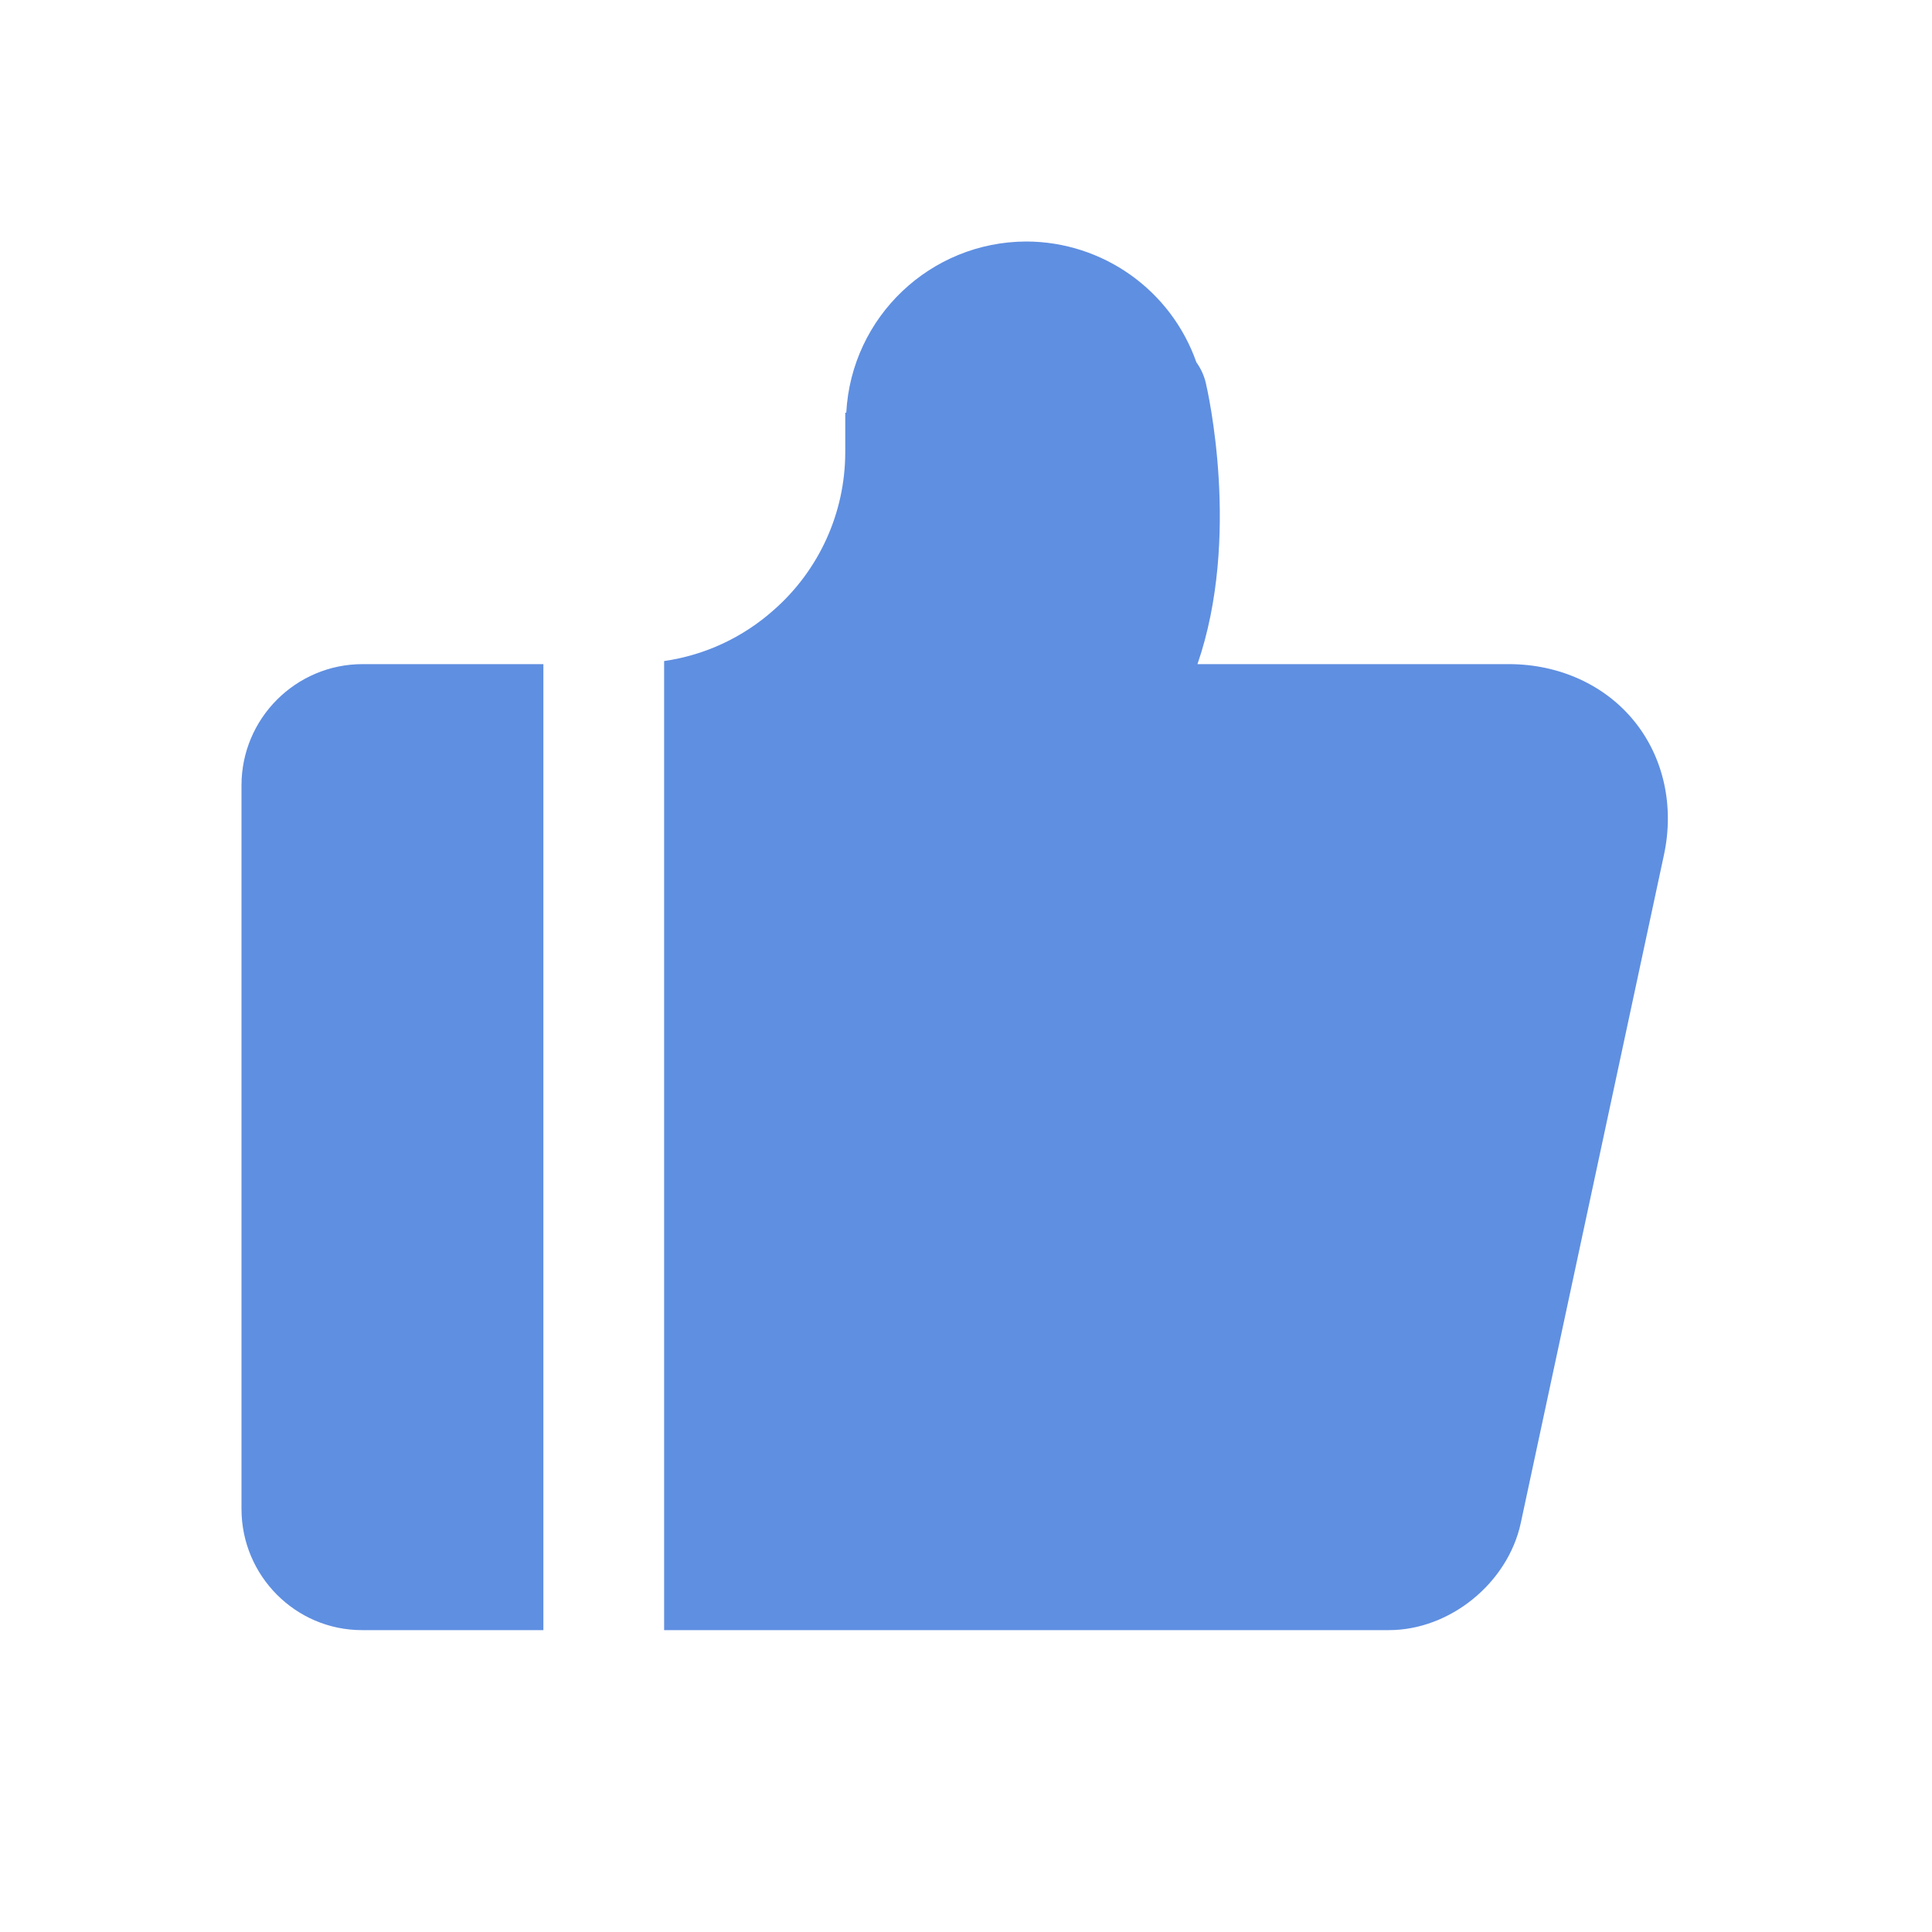
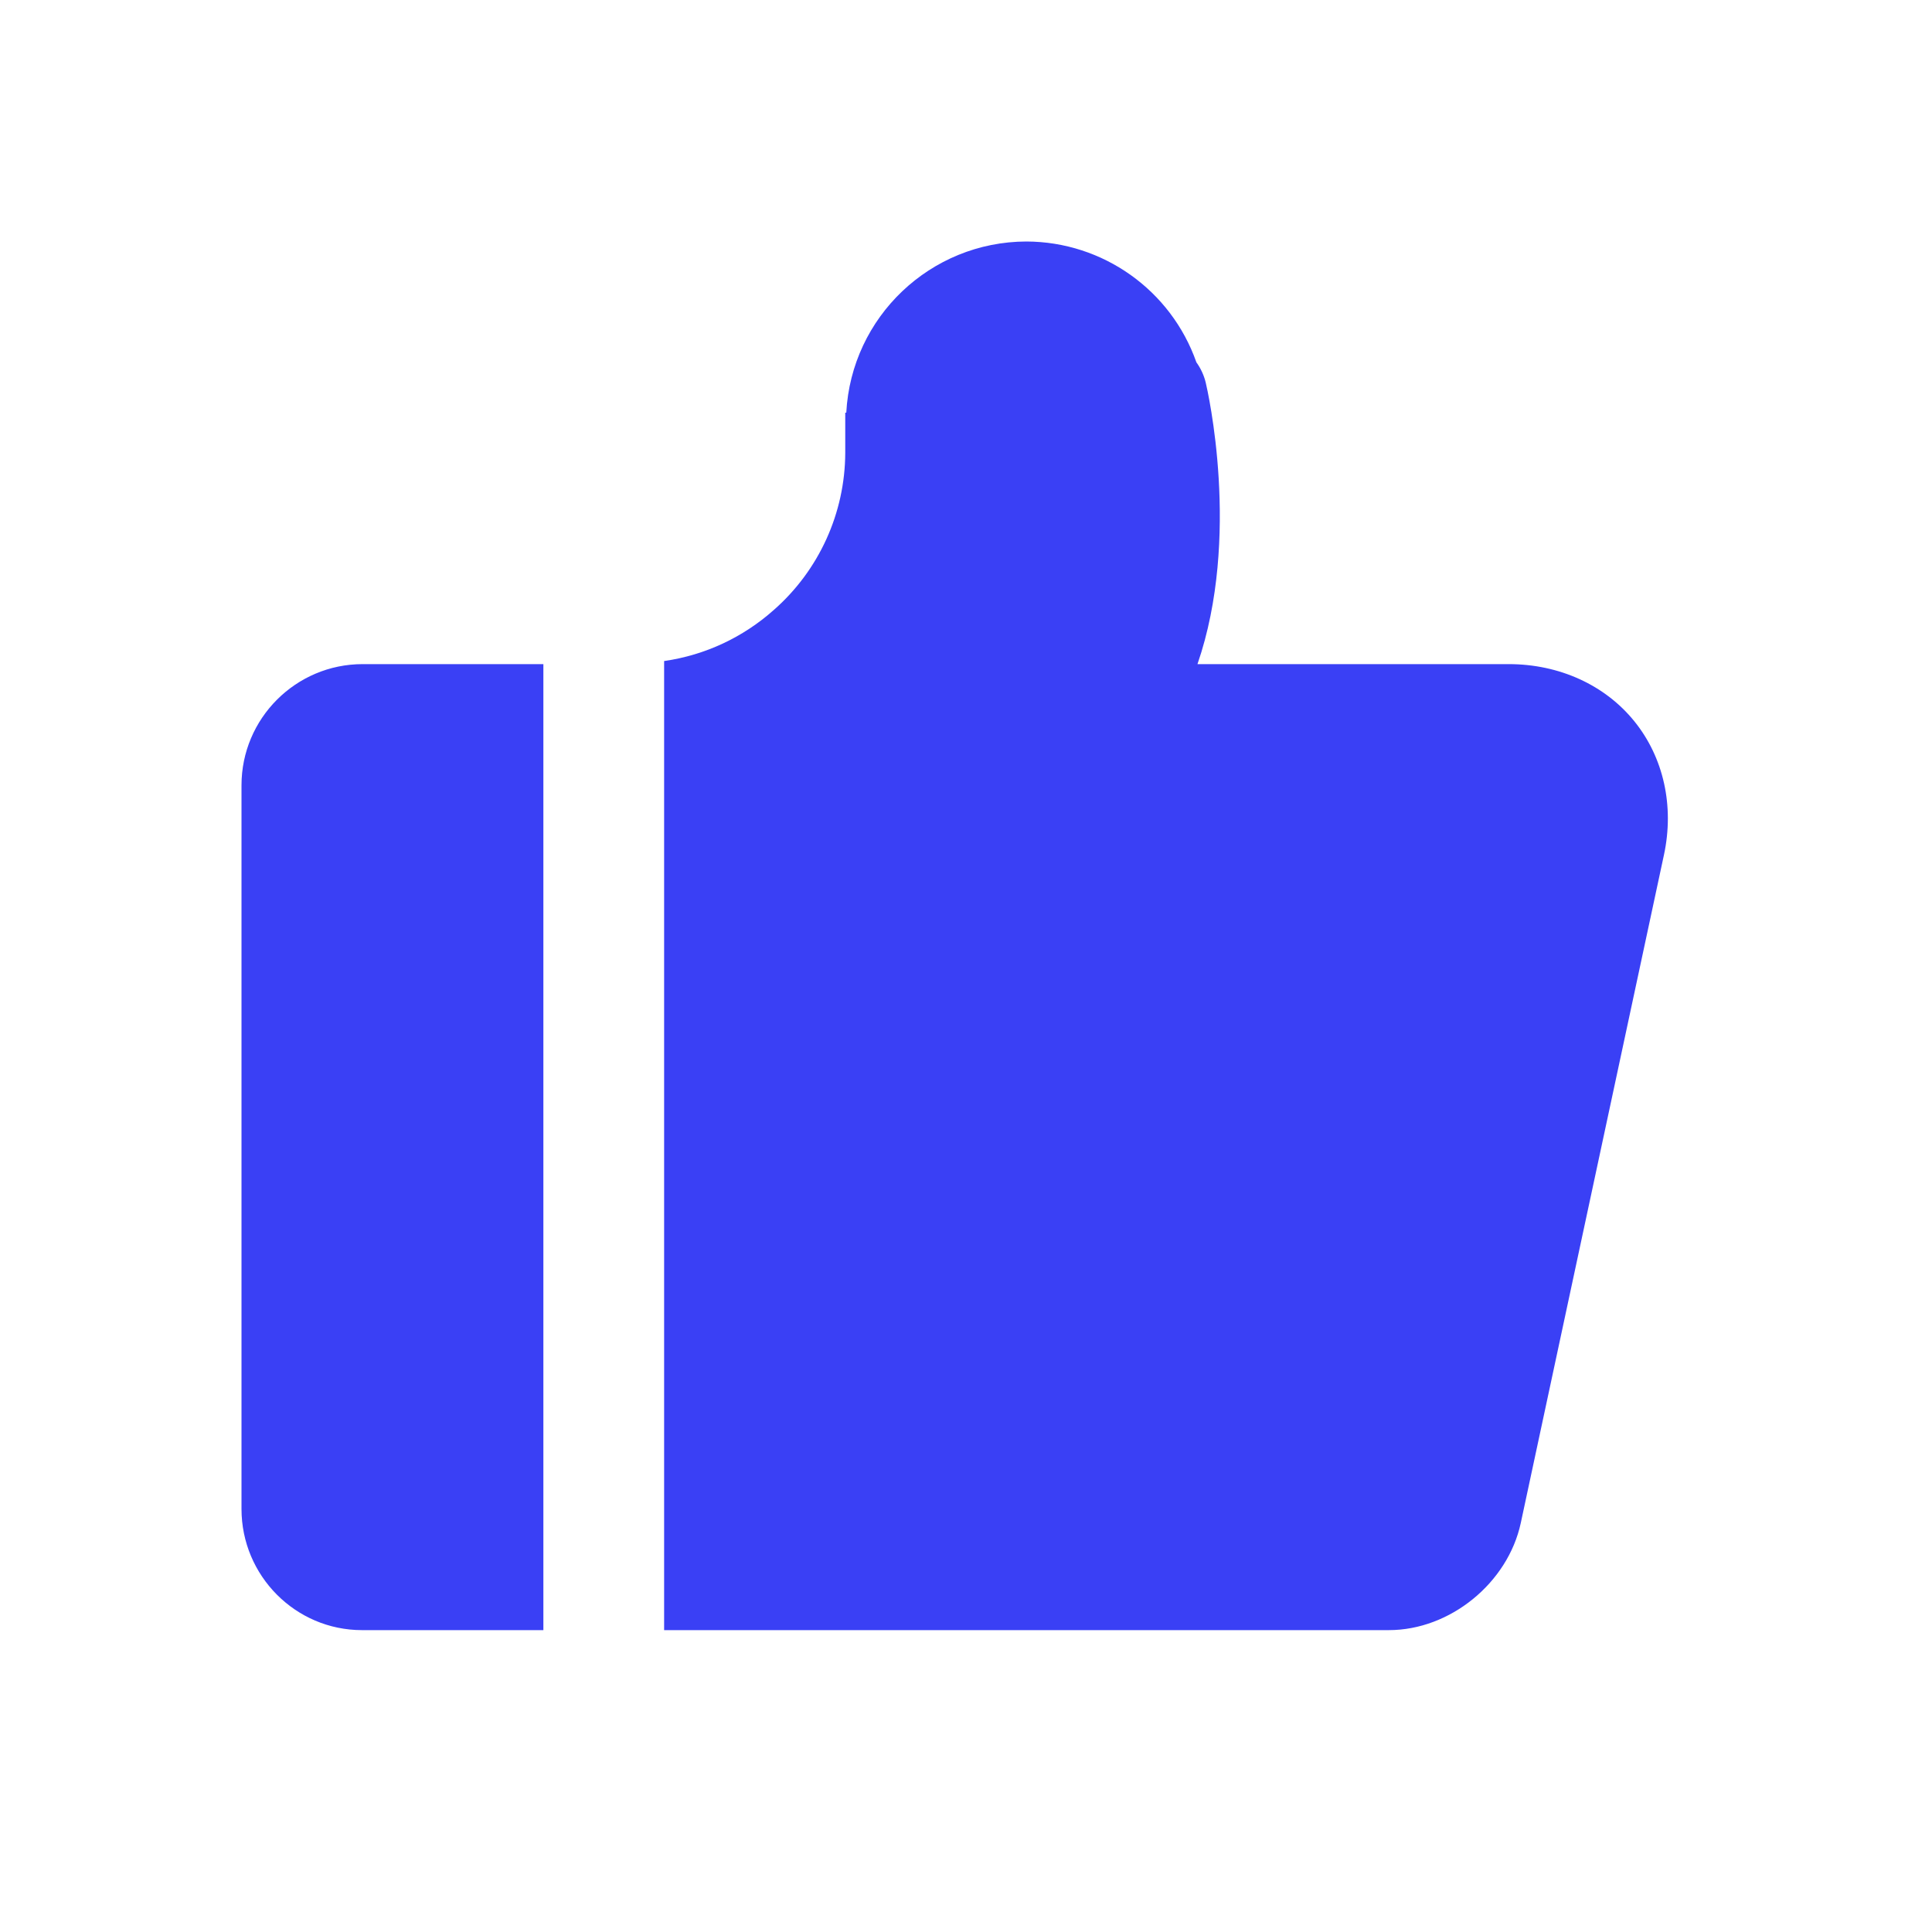
<svg xmlns="http://www.w3.org/2000/svg" t="1505184127560" class="icon" style="" viewBox="0 0 1024 1024" version="1.1" p-id="2254" width="48" height="48">
  <defs>
    <style type="text/css" />
  </defs>
-   <path d="M866.272 382.336c-15.584-19.296-39.872-30.336-66.592-30.336h-164.992c23.168-67.232 5.376-145.024 4.352-149.312a30.944 30.944 0 0 0-4.928-10.656A95.808 95.808 0 0 0 544 128a95.84 95.84 0 0 0-95.456 90.72H448V240a111.328 111.328 0 0 1-37.984 83.392c-16 14.208-35.904 23.776-58.016 26.976V864h384.16c32.352 0 63.04-24.96 69.888-56.8l75.904-354.208c5.504-25.76-0.192-51.488-15.68-70.656M192.192 352C156.8 352 128 380.8 128 416.224v383.552C128 835.168 156.64 864 191.84 864H288V352H192.192z" p-id="2255" fill="#5f8fe1" />
+   <path d="M866.272 382.336c-15.584-19.296-39.872-30.336-66.592-30.336h-164.992c23.168-67.232 5.376-145.024 4.352-149.312a30.944 30.944 0 0 0-4.928-10.656A95.808 95.808 0 0 0 544 128a95.84 95.84 0 0 0-95.456 90.72H448V240a111.328 111.328 0 0 1-37.984 83.392c-16 14.208-35.904 23.776-58.016 26.976V864h384.16c32.352 0 63.04-24.96 69.888-56.8l75.904-354.208c5.504-25.76-0.192-51.488-15.68-70.656M192.192 352C156.8 352 128 380.8 128 416.224v383.552C128 835.168 156.64 864 191.84 864H288V352H192.192z" p-id="2255" fill="#3a40f5" />
</svg>
